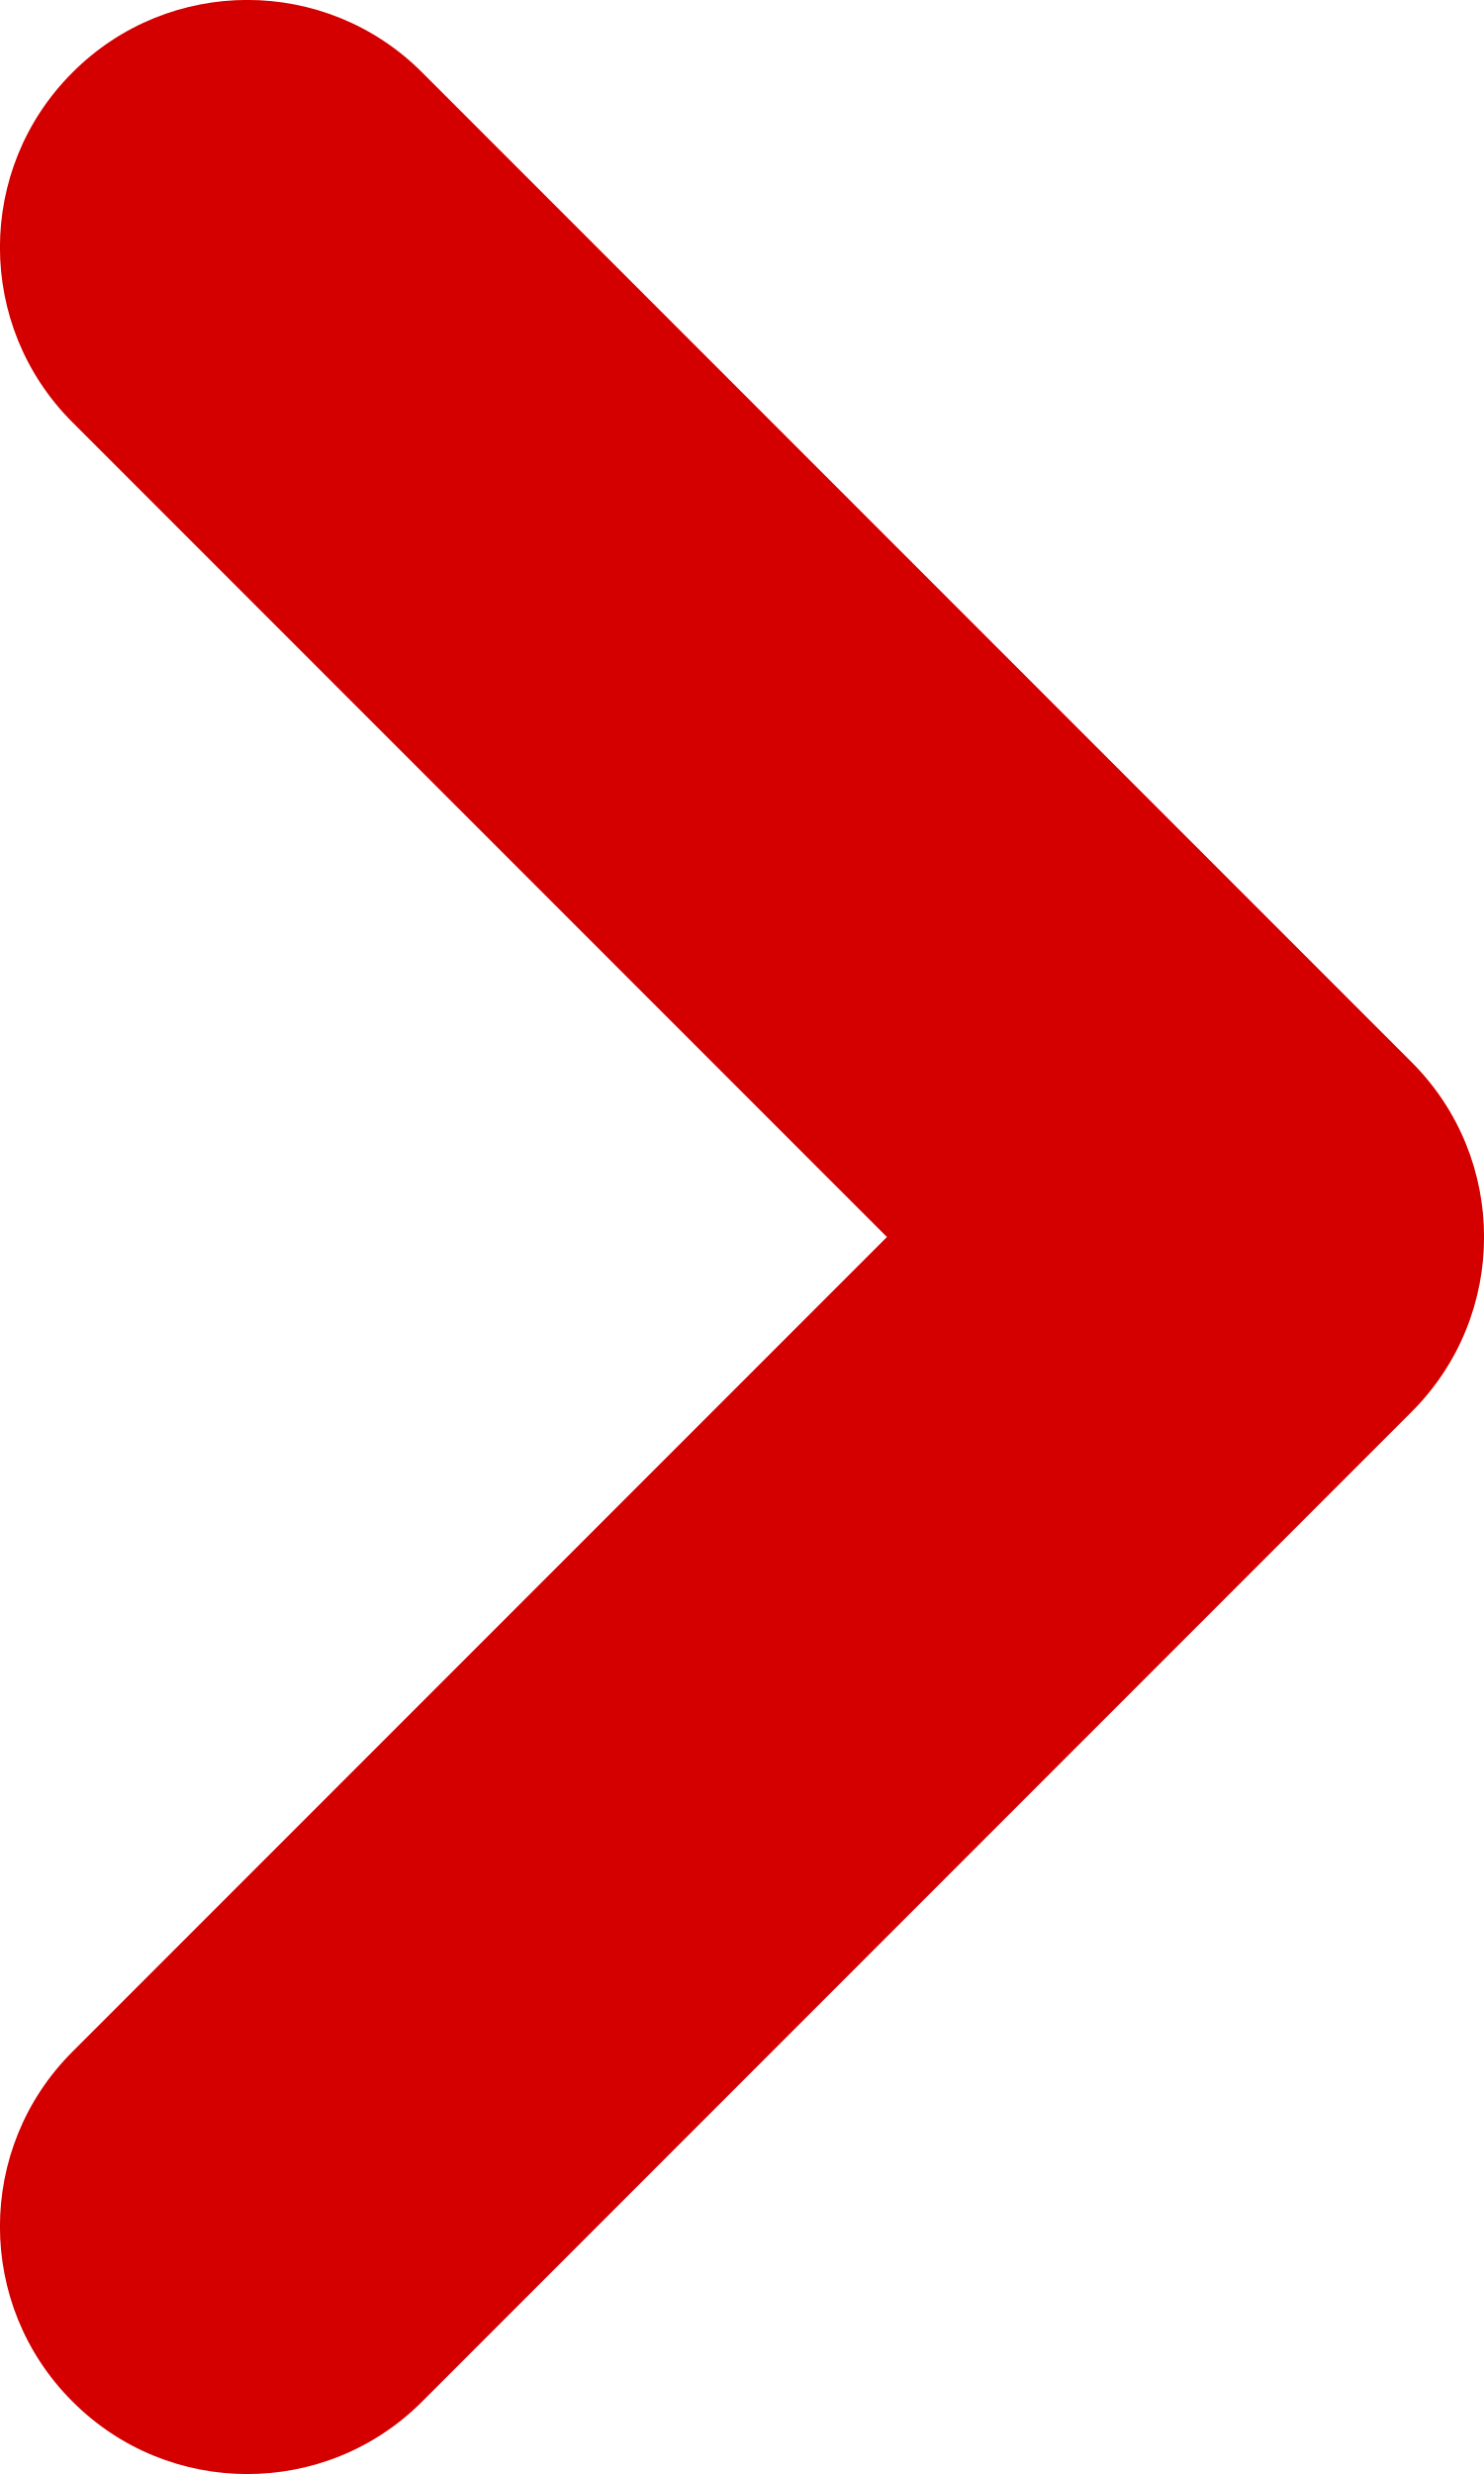
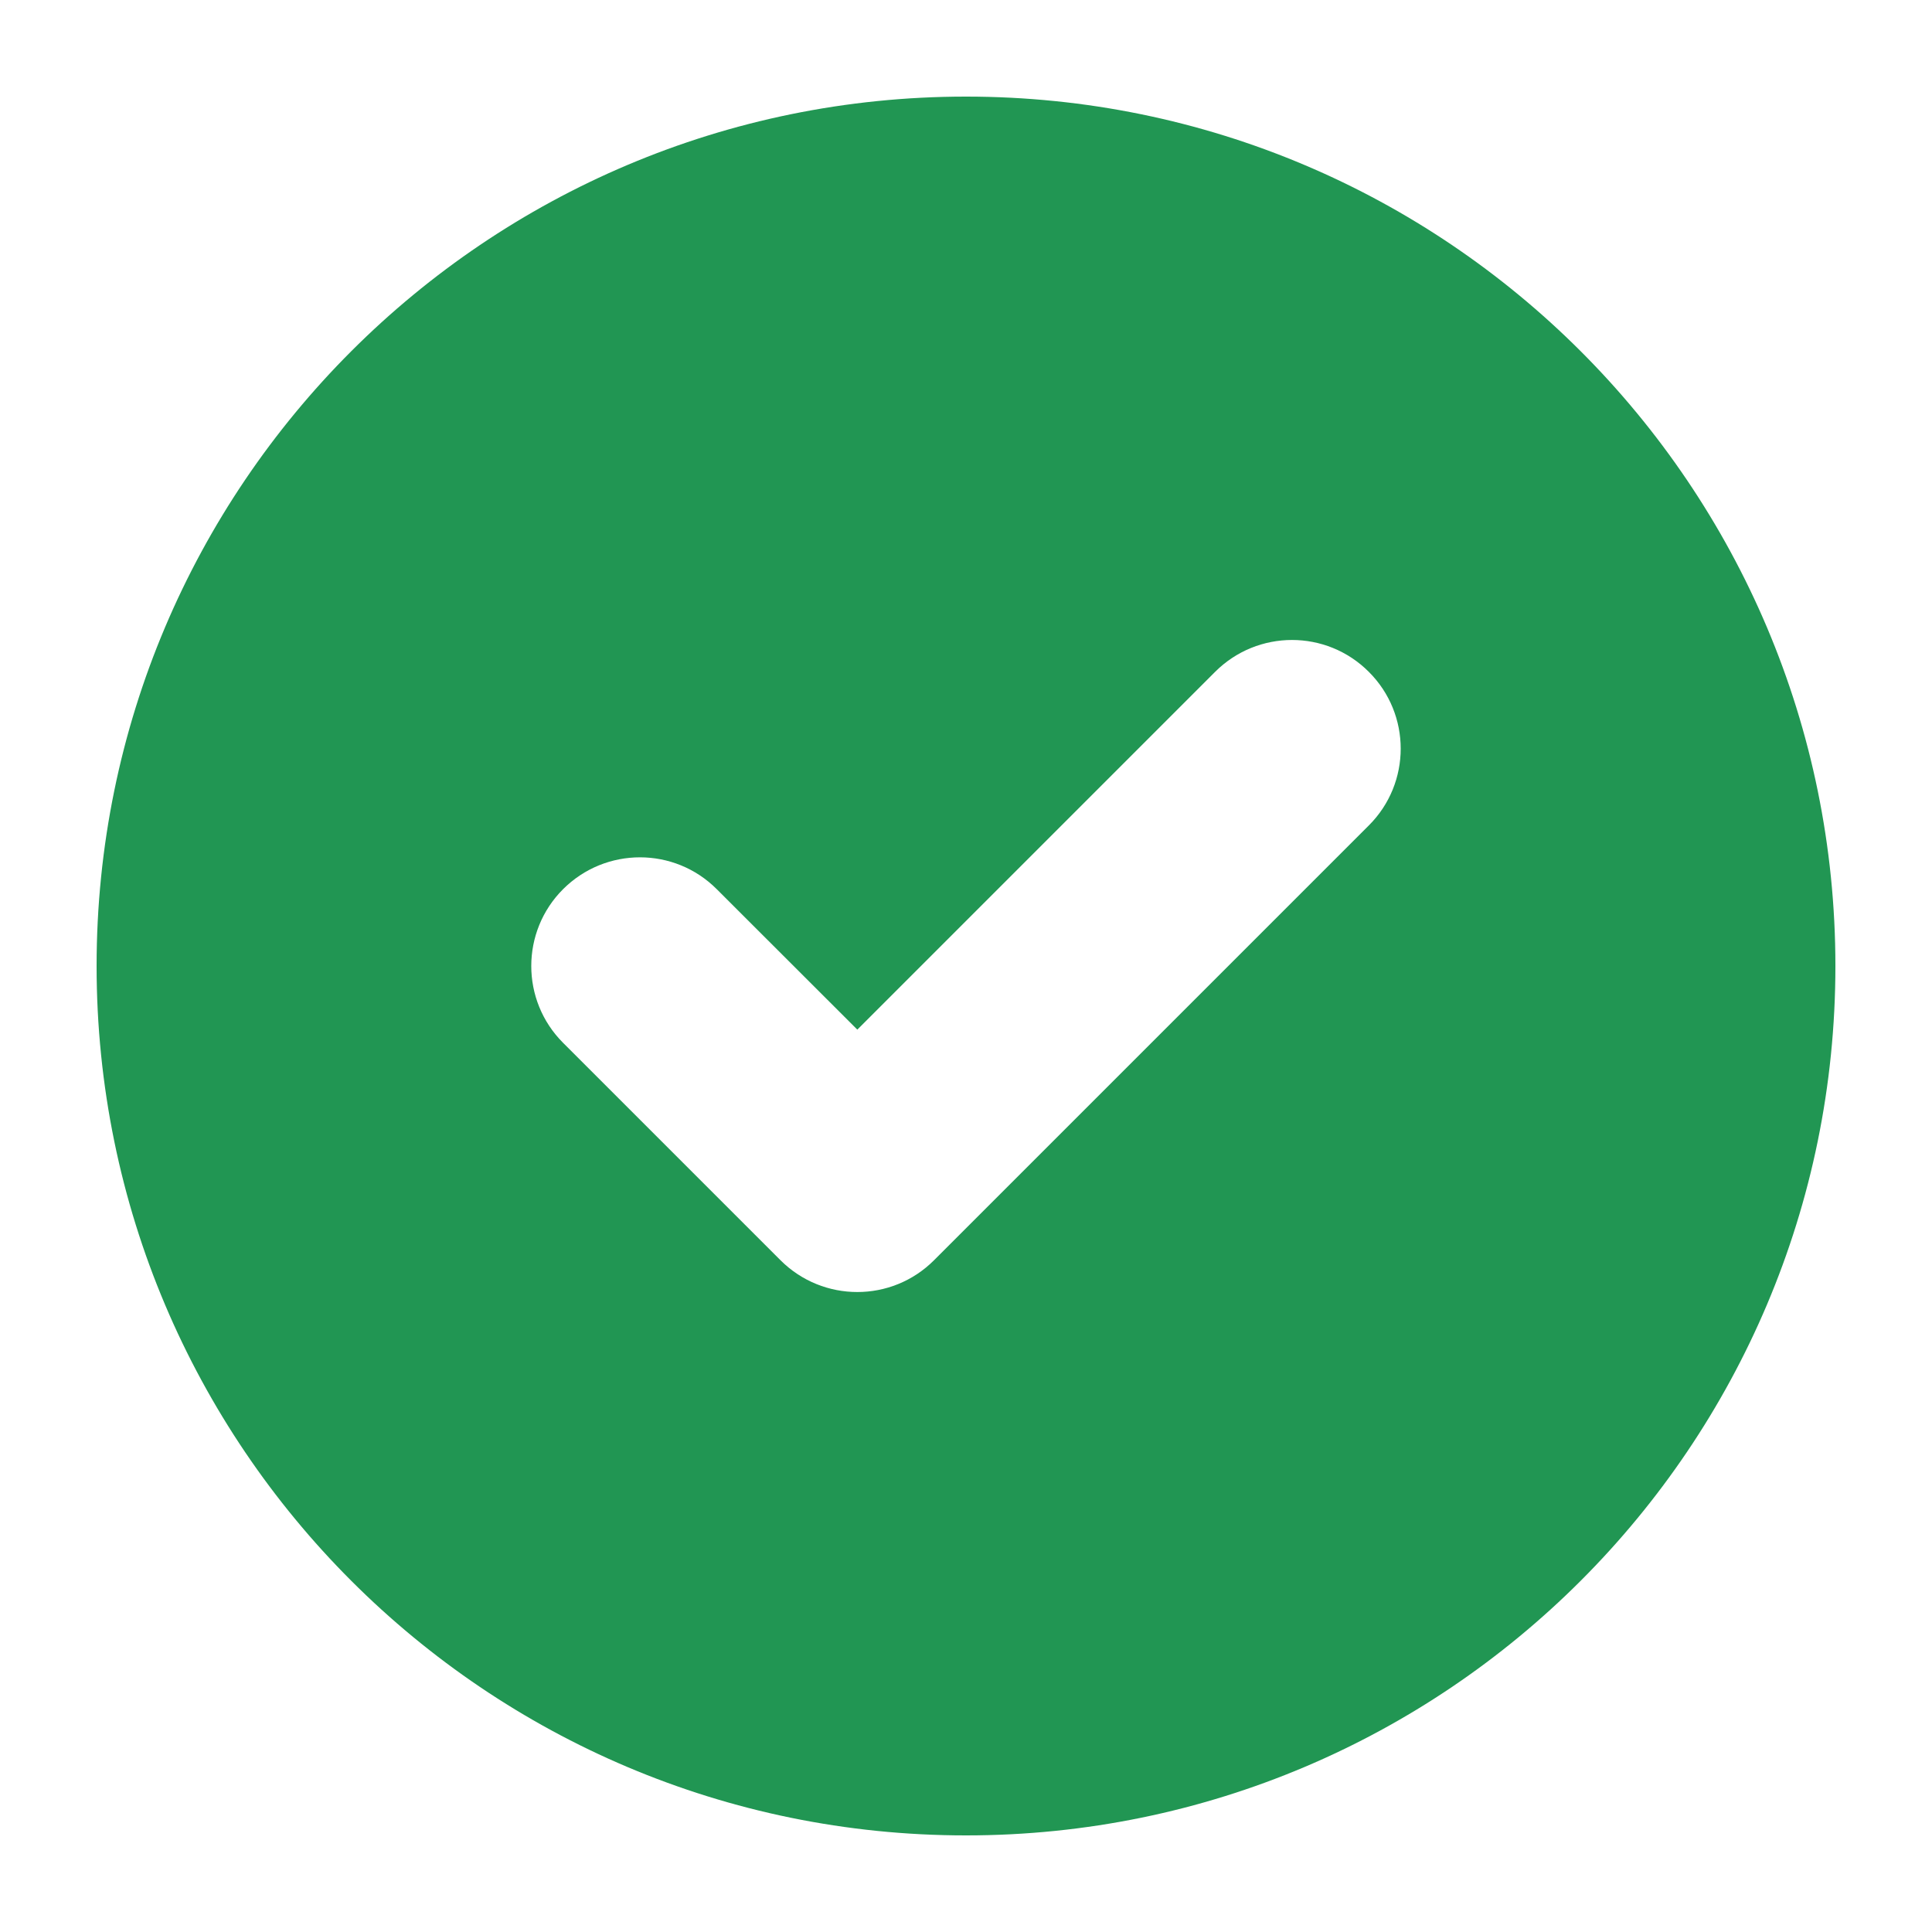
- <svg xmlns="http://www.w3.org/2000/svg" width="6" height="10" viewBox="0 0 6 10" fill="none">
-   <path fill-rule="evenodd" clip-rule="evenodd" d="M0.293 9.707C-0.098 9.317 -0.098 8.683 0.293 8.293L3.586 5L0.293 1.707C-0.098 1.317 -0.098 0.683 0.293 0.293C0.683 -0.098 1.317 -0.098 1.707 0.293L5.707 4.293C6.098 4.683 6.098 5.317 5.707 5.707L1.707 9.707C1.317 10.098 0.683 10.098 0.293 9.707Z" fill="#D40000" />
+ <svg xmlns="http://www.w3.org/2000/svg" width="16" height="16" viewBox="0 0 16 16" fill="none">
+   <path fill-rule="evenodd" clip-rule="evenodd" d="M8 15.2C11.976 15.2 15.2 11.976 15.2 8C15.2 4.024 11.976 0.8 8 0.8C4.023 0.8 0.8 4.024 0.8 8C0.8 11.976 4.023 15.2 8 15.2ZM11.336 6.836C11.688 6.485 11.688 5.915 11.336 5.564C10.985 5.212 10.415 5.212 10.063 5.564L7.1 8.527L5.936 7.364C5.585 7.012 5.015 7.012 4.663 7.364C4.312 7.715 4.312 8.285 4.663 8.636L6.463 10.436C6.815 10.788 7.385 10.788 7.736 10.436L11.336 6.836Z" fill="#219653" />
</svg>
